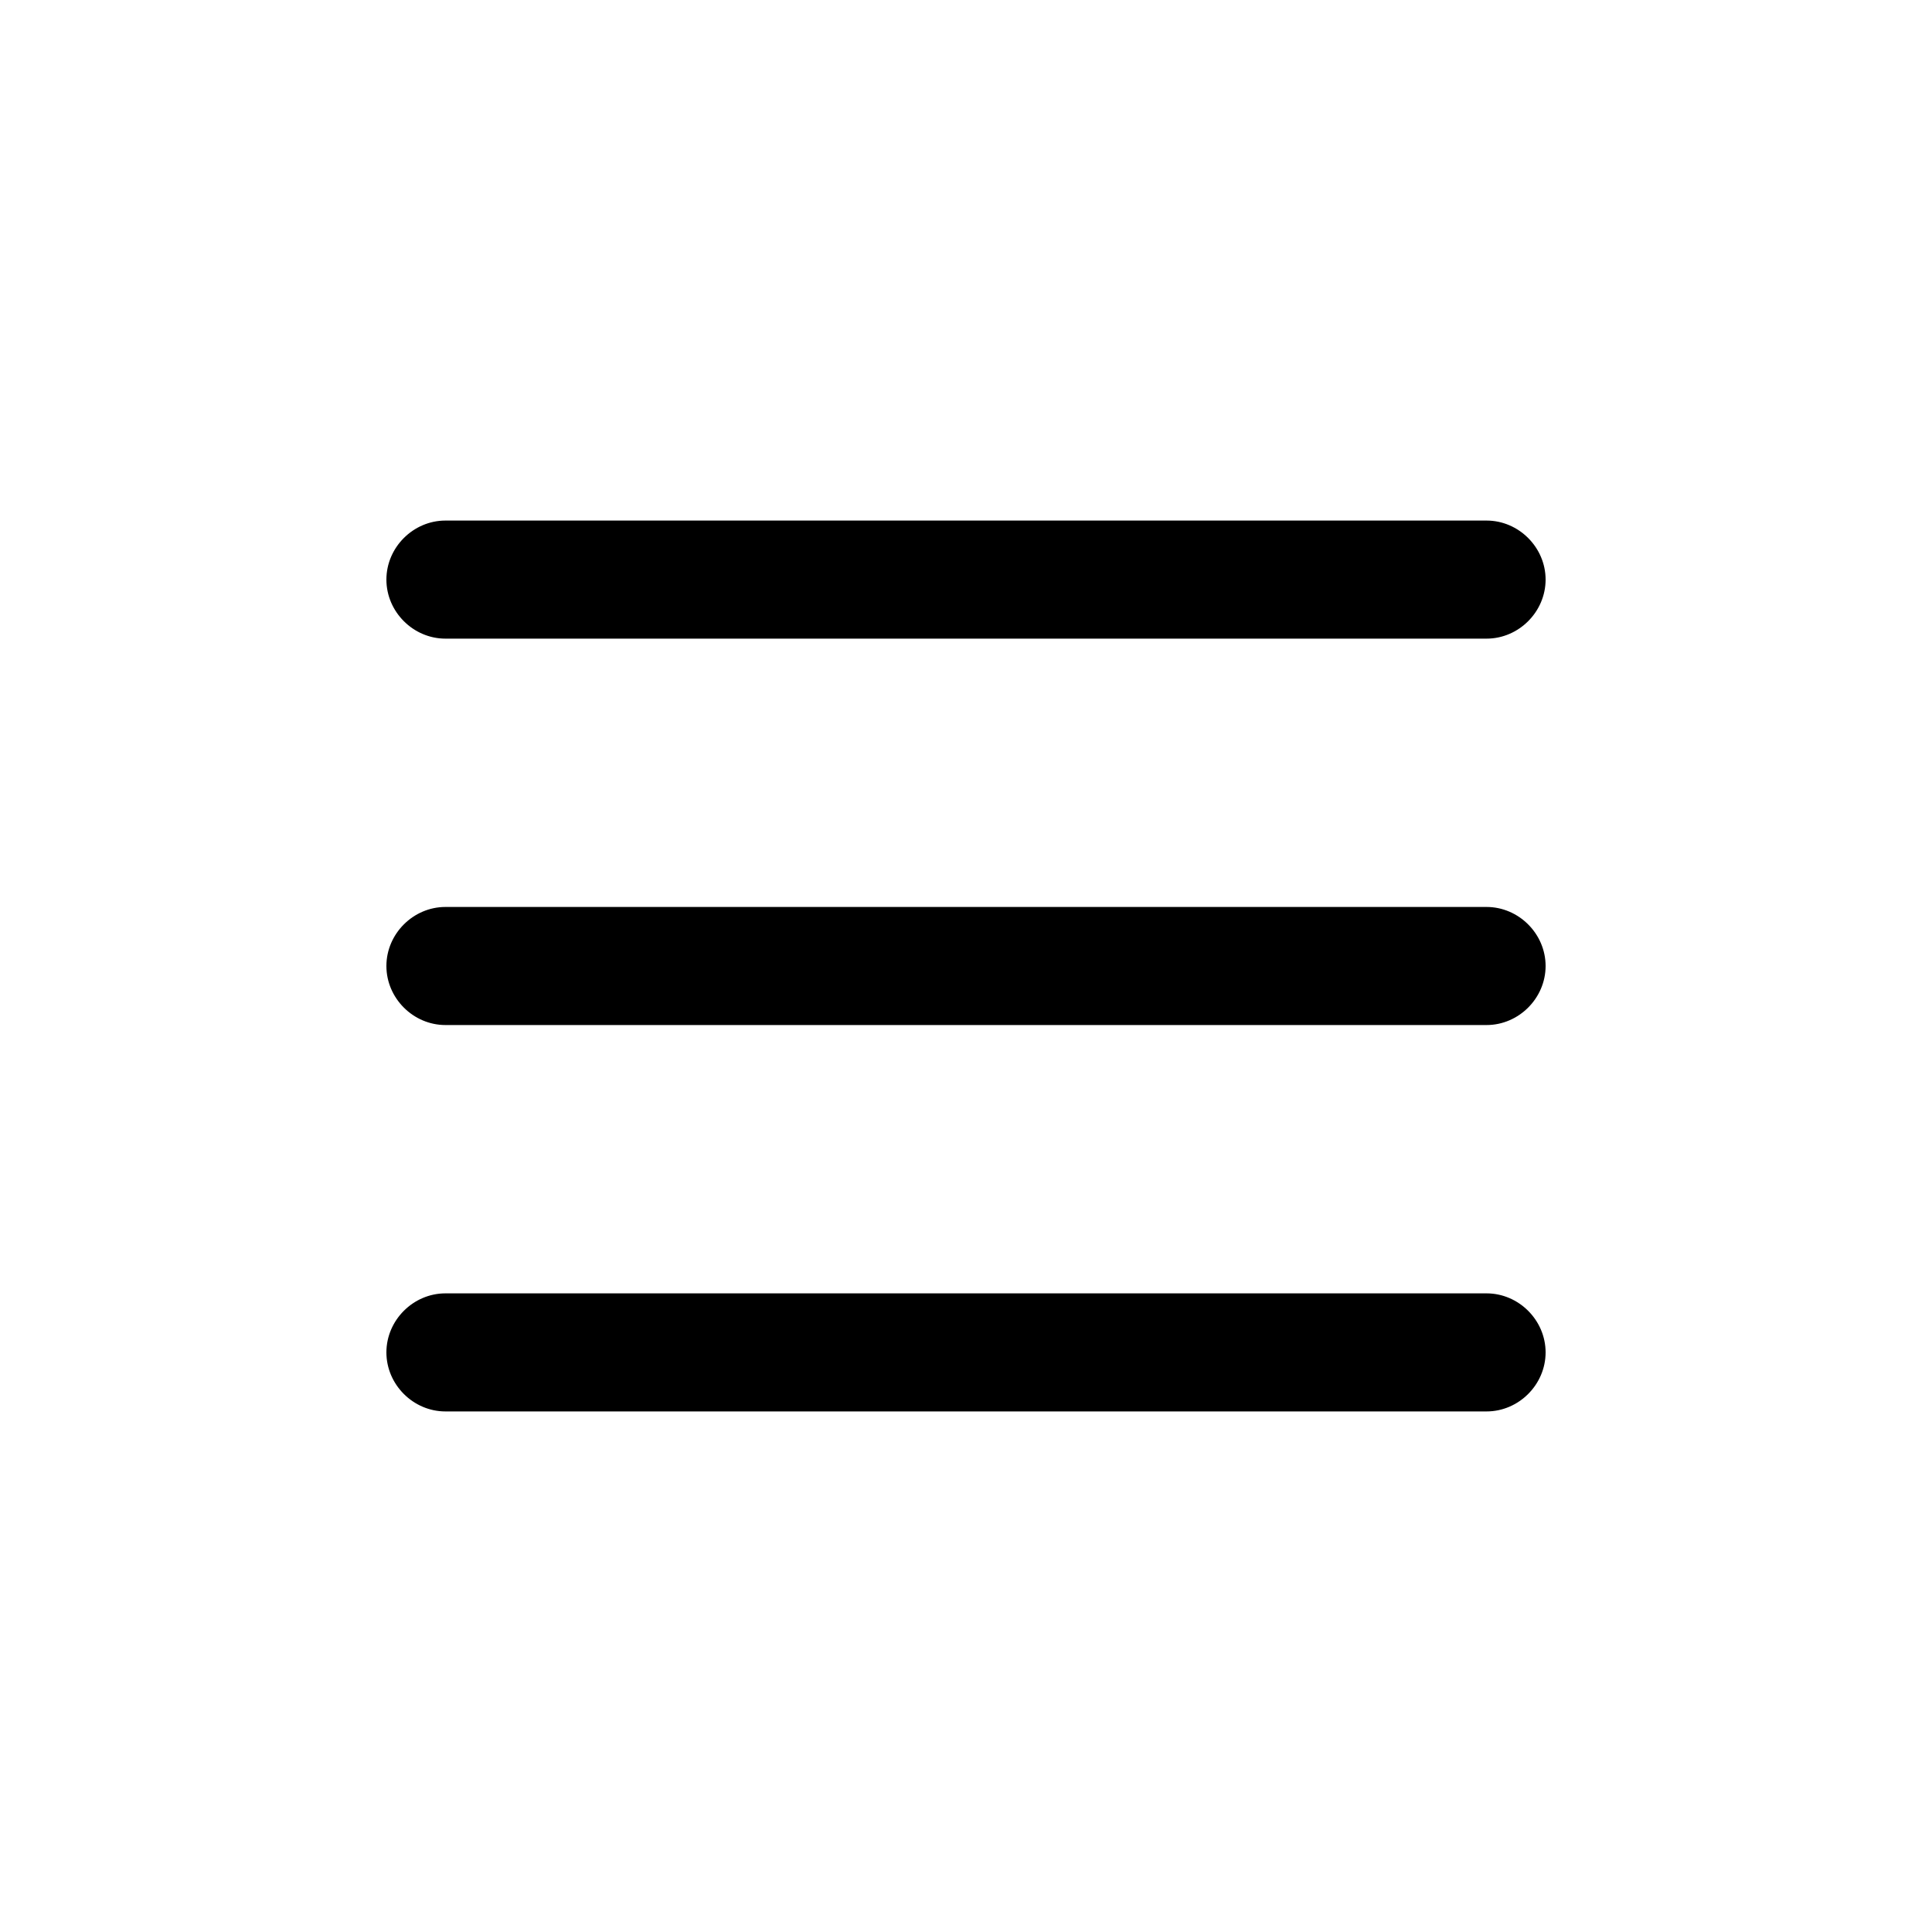
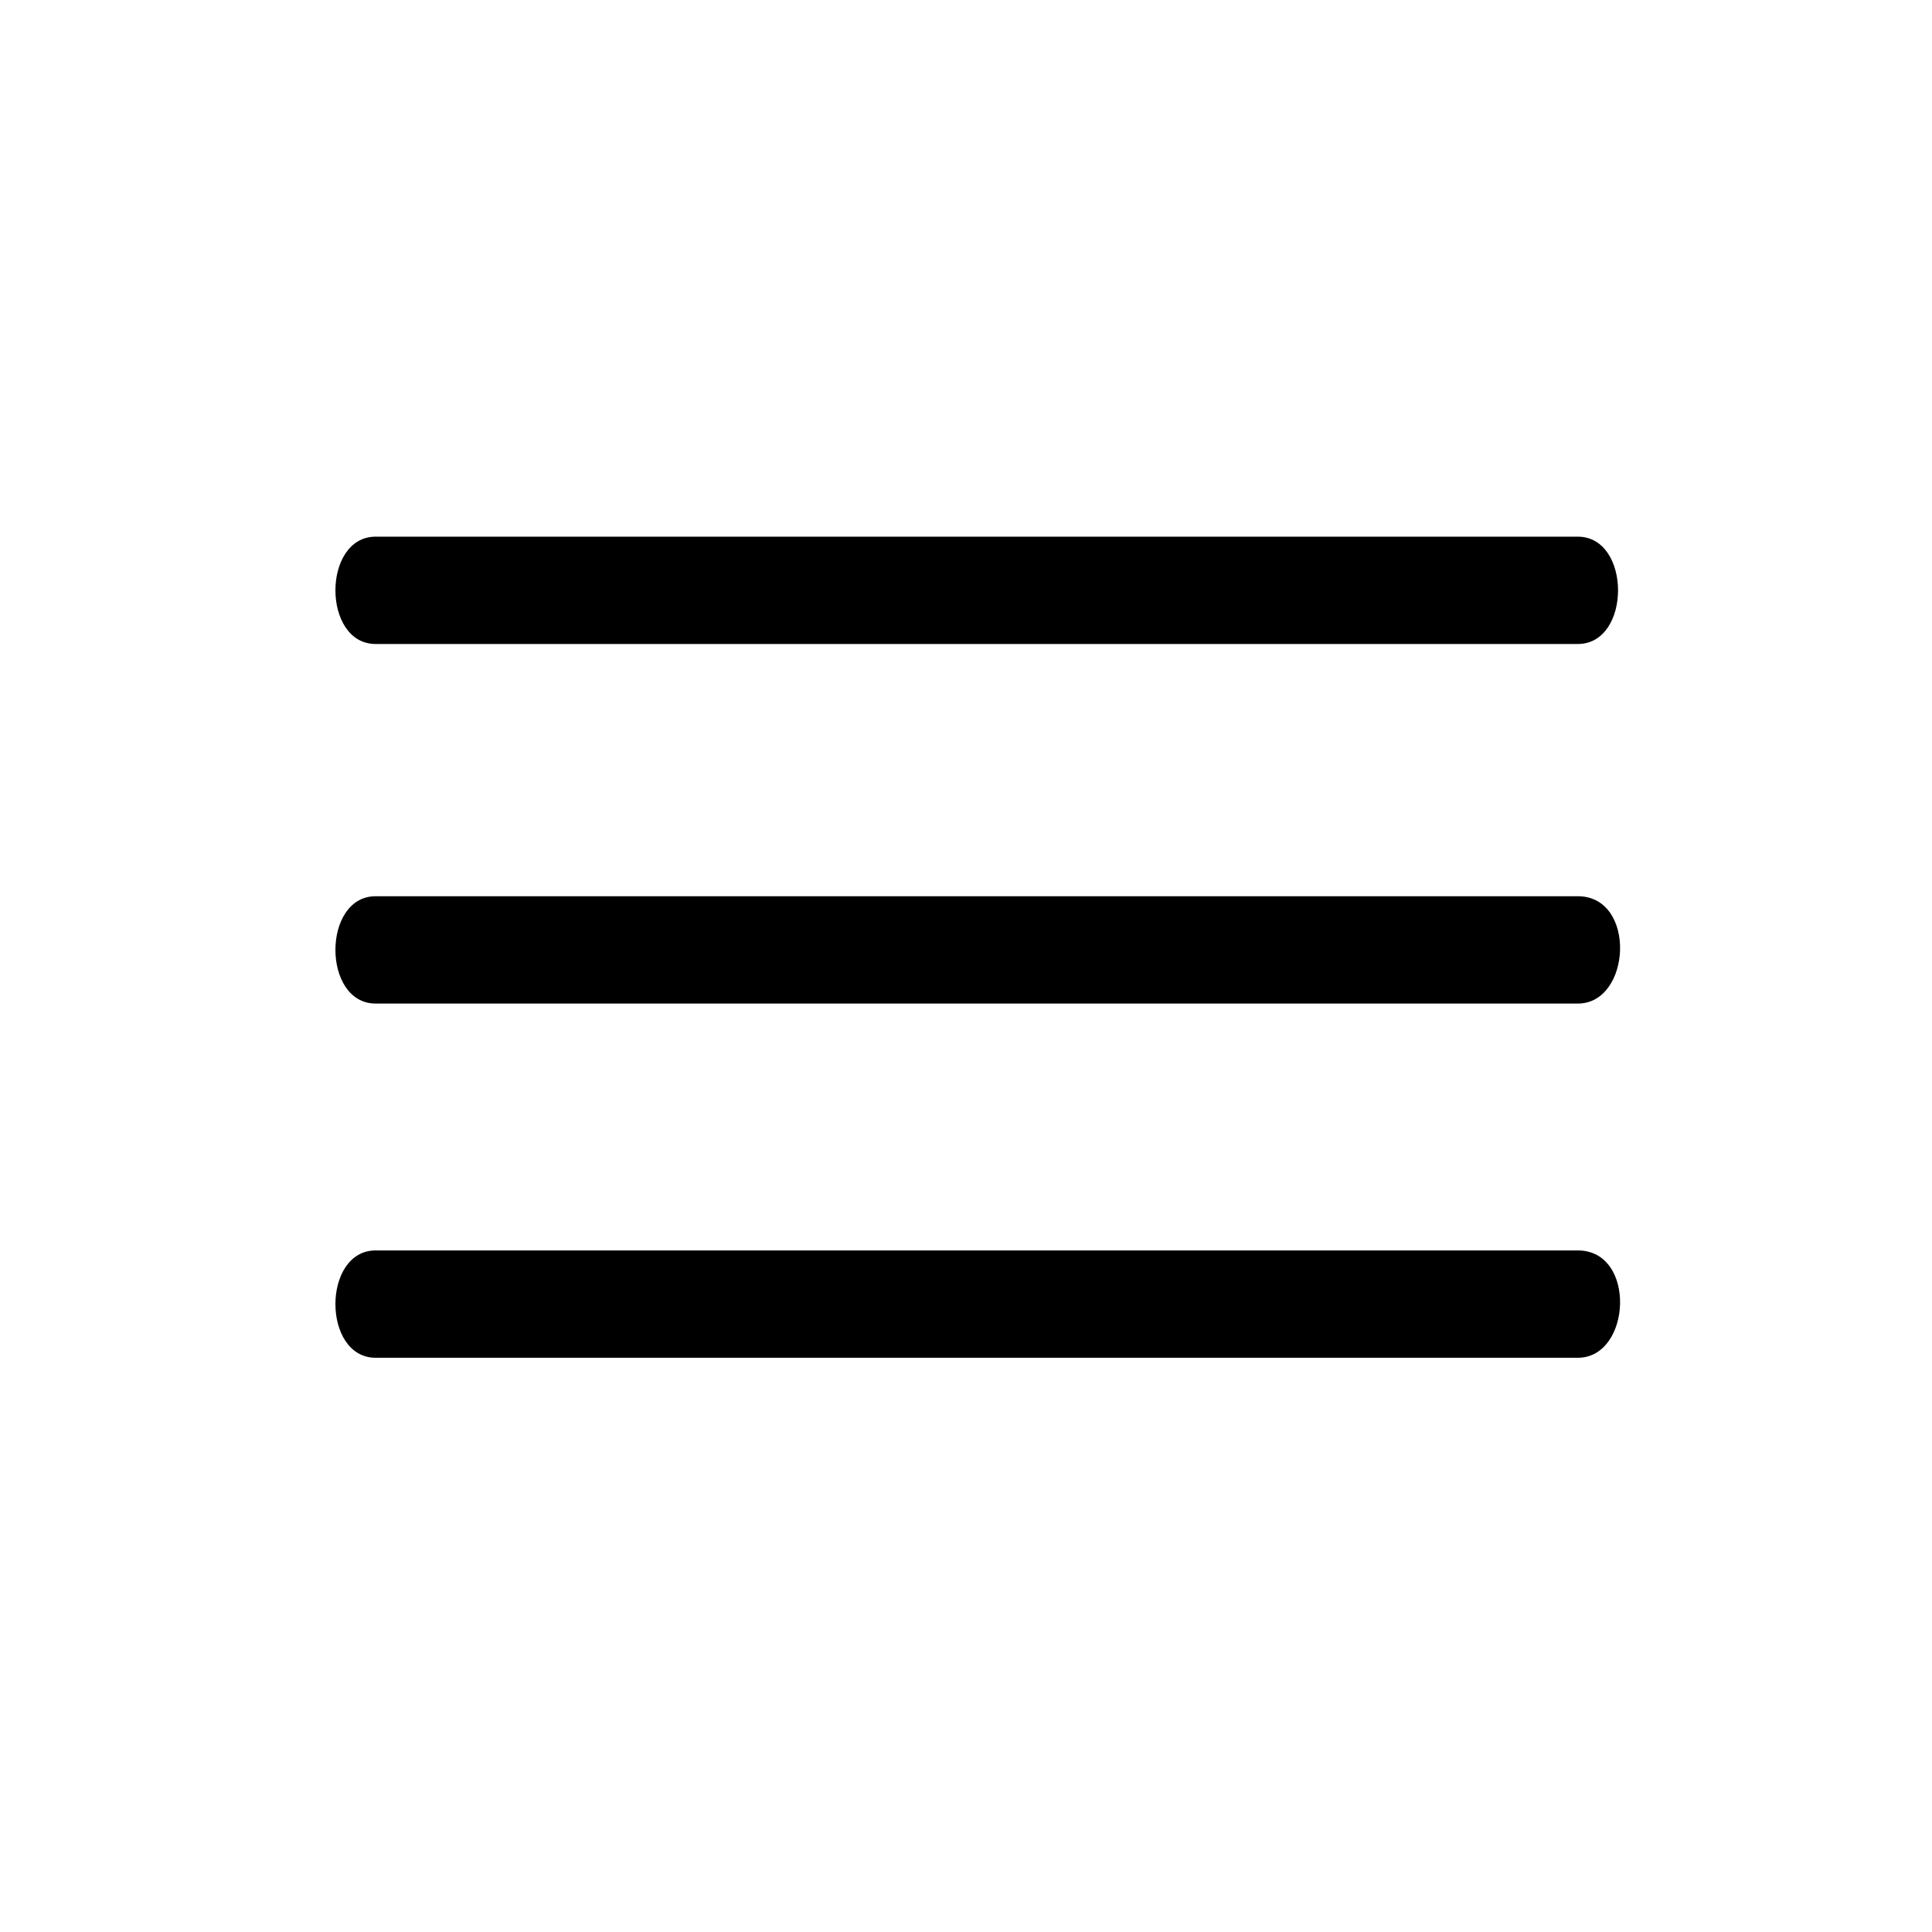
<svg xmlns="http://www.w3.org/2000/svg" version="1.1" id="Layer_1" x="0px" y="0px" viewBox="0 0 36 36" style="enable-background:new 0 0 36 36;" xml:space="preserve">
  <g>
-     <path d="M27.7,11.9H8.3c-0.6,0-1.1-0.5-1.1-1.1v0c0-0.6,0.5-1.1,1.1-1.1h19.4c0.6,0,1.1,0.5,1.1,1.1v0   C28.8,11.4,28.3,11.9,27.7,11.9z" />
-     <path d="M27.7,19.1H8.3c-0.6,0-1.1-0.5-1.1-1.1v0c0-0.6,0.5-1.1,1.1-1.1h19.4c0.6,0,1.1,0.5,1.1,1.1v0   C28.8,18.6,28.3,19.1,27.7,19.1z" />
-     <path d="M27.7,26.3H8.3c-0.6,0-1.1-0.5-1.1-1.1v0c0-0.6,0.5-1.1,1.1-1.1h19.4c0.6,0,1.1,0.5,1.1,1.1v0   C28.8,25.8,28.3,26.3,27.7,26.3z" />
+     <path d="M7,18.7h22.4c1,0,1.1-2,0-2H7C6,16.7,6,18.7,7,18.7z" />
+     <path d="M7,12h22.4c1,0,1-2,0-2H7C6,10,6,12,7,12z" />
+     <path d="M29.4,23.3H7c-1,0-1,2,0,2h22.4C30.4,25.3,30.5,23.3,29.4,23.3z" />
  </g>
</svg>
